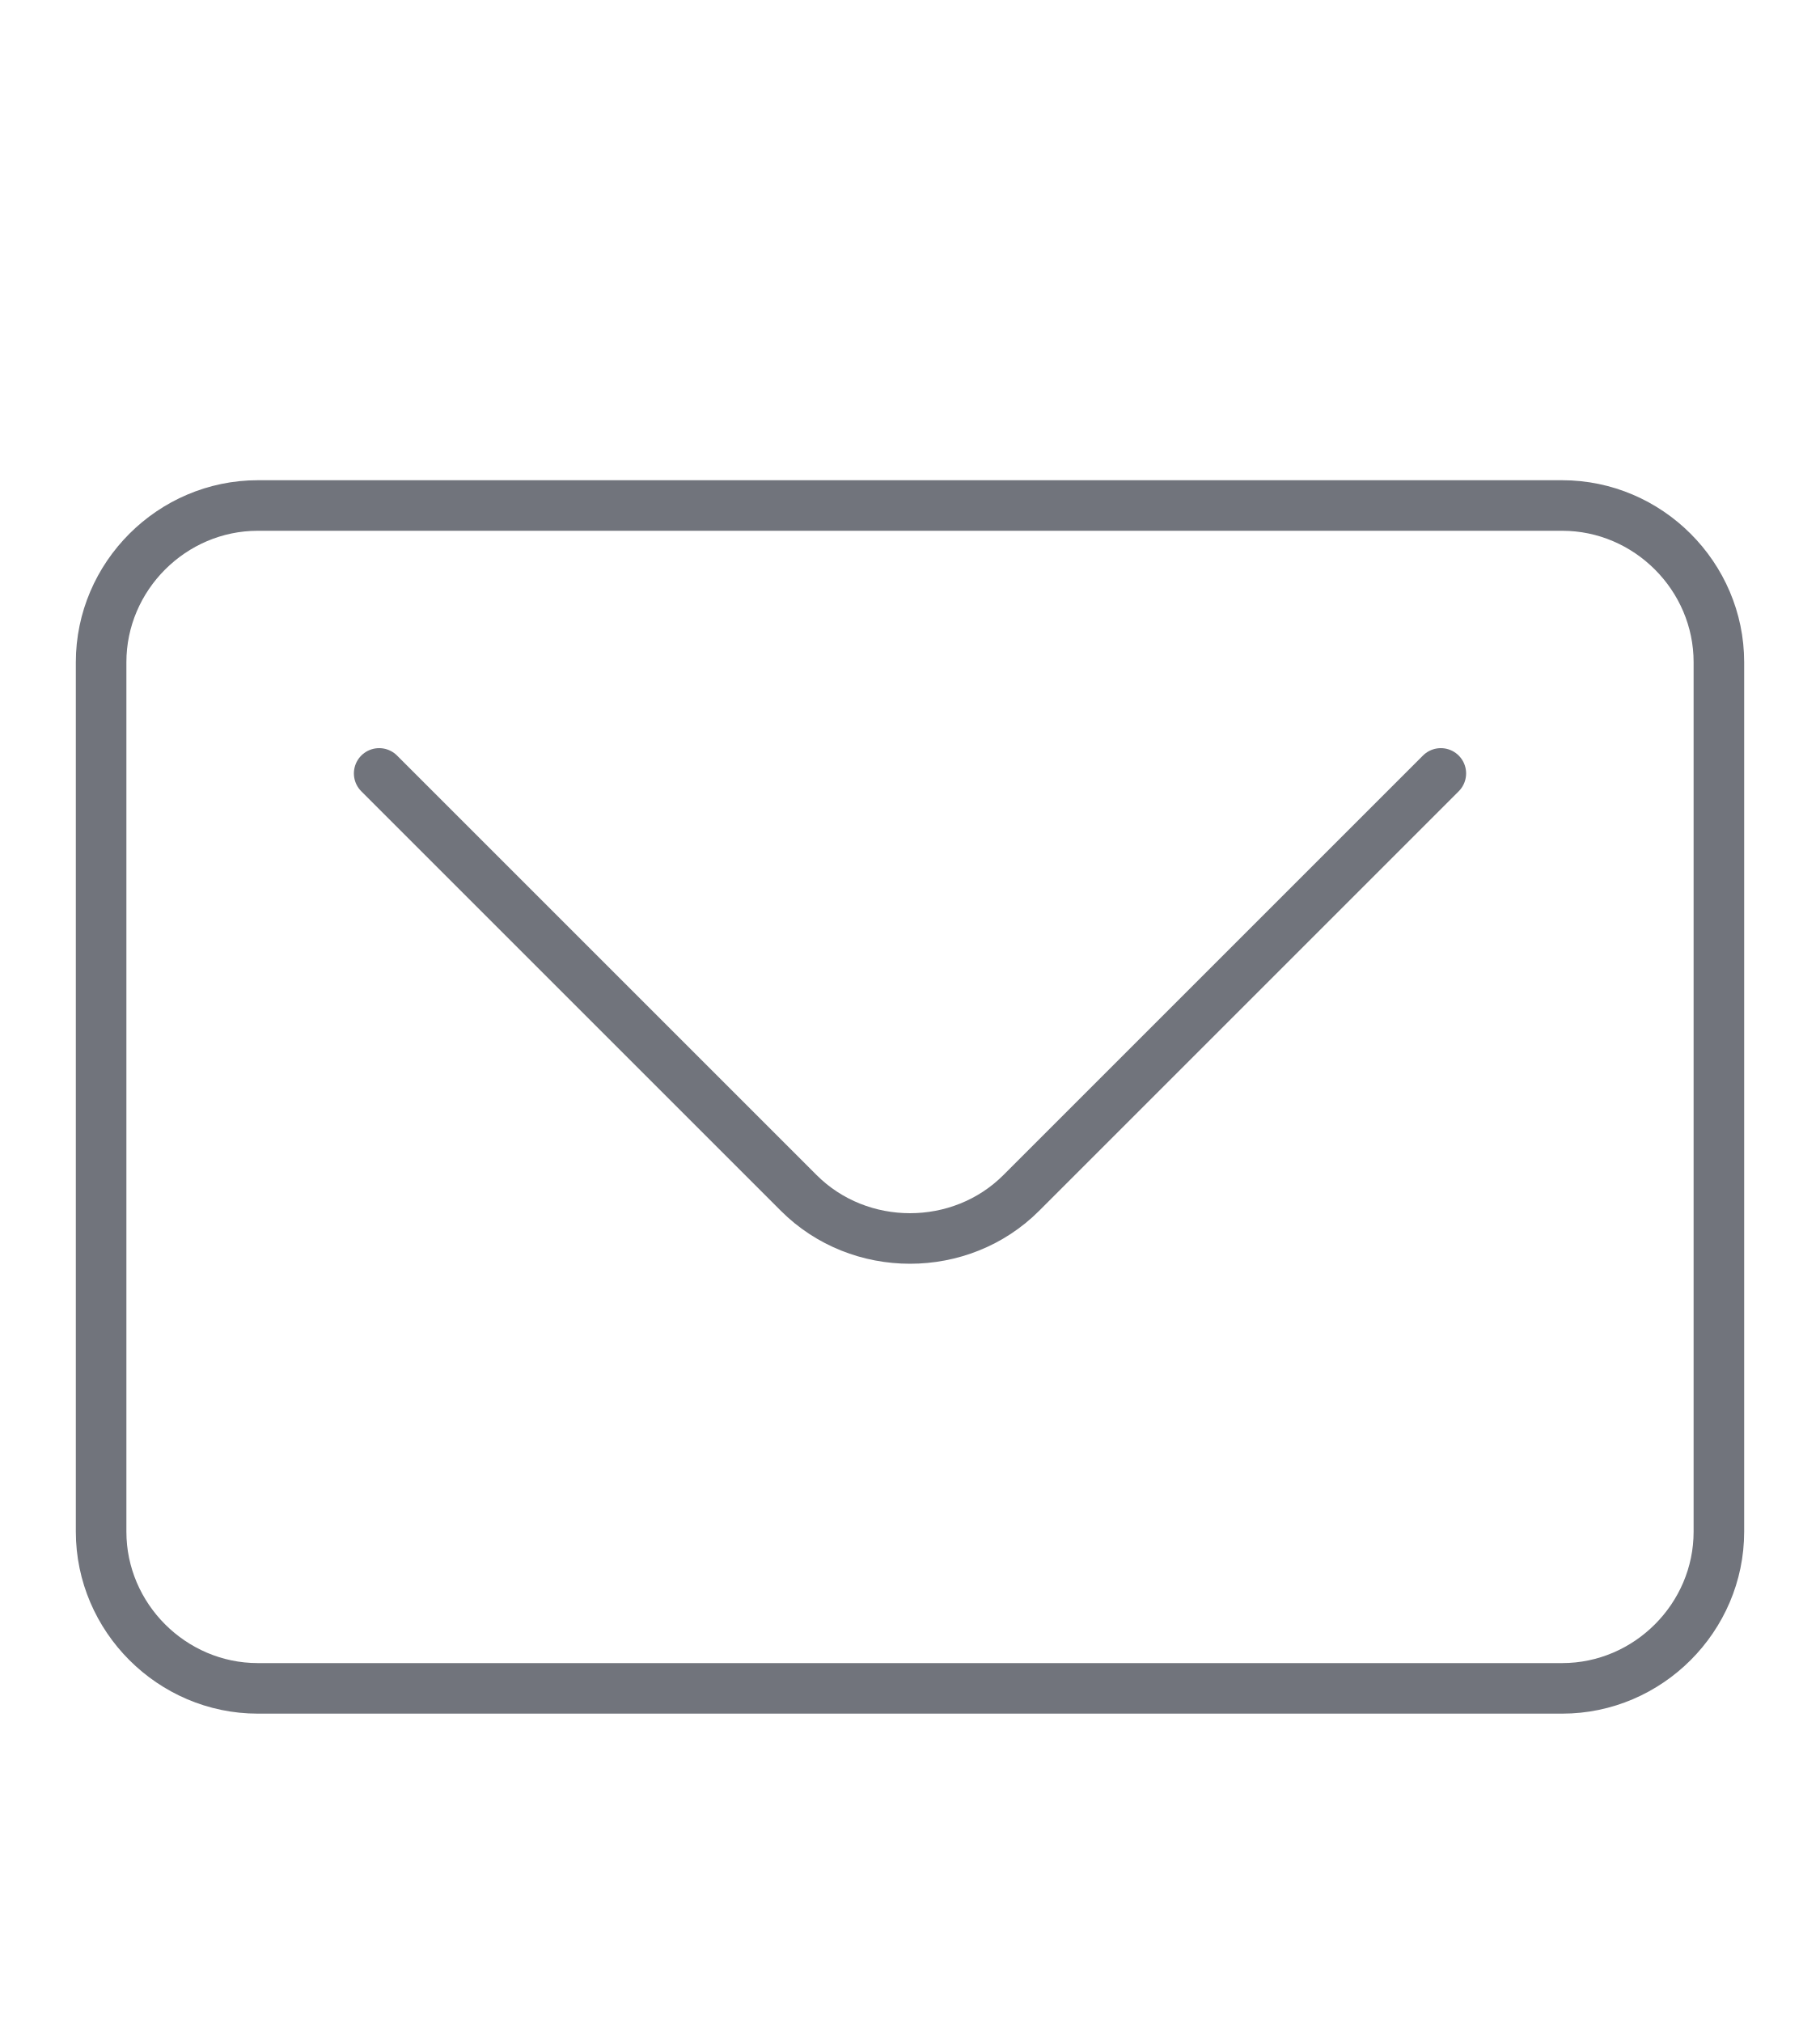
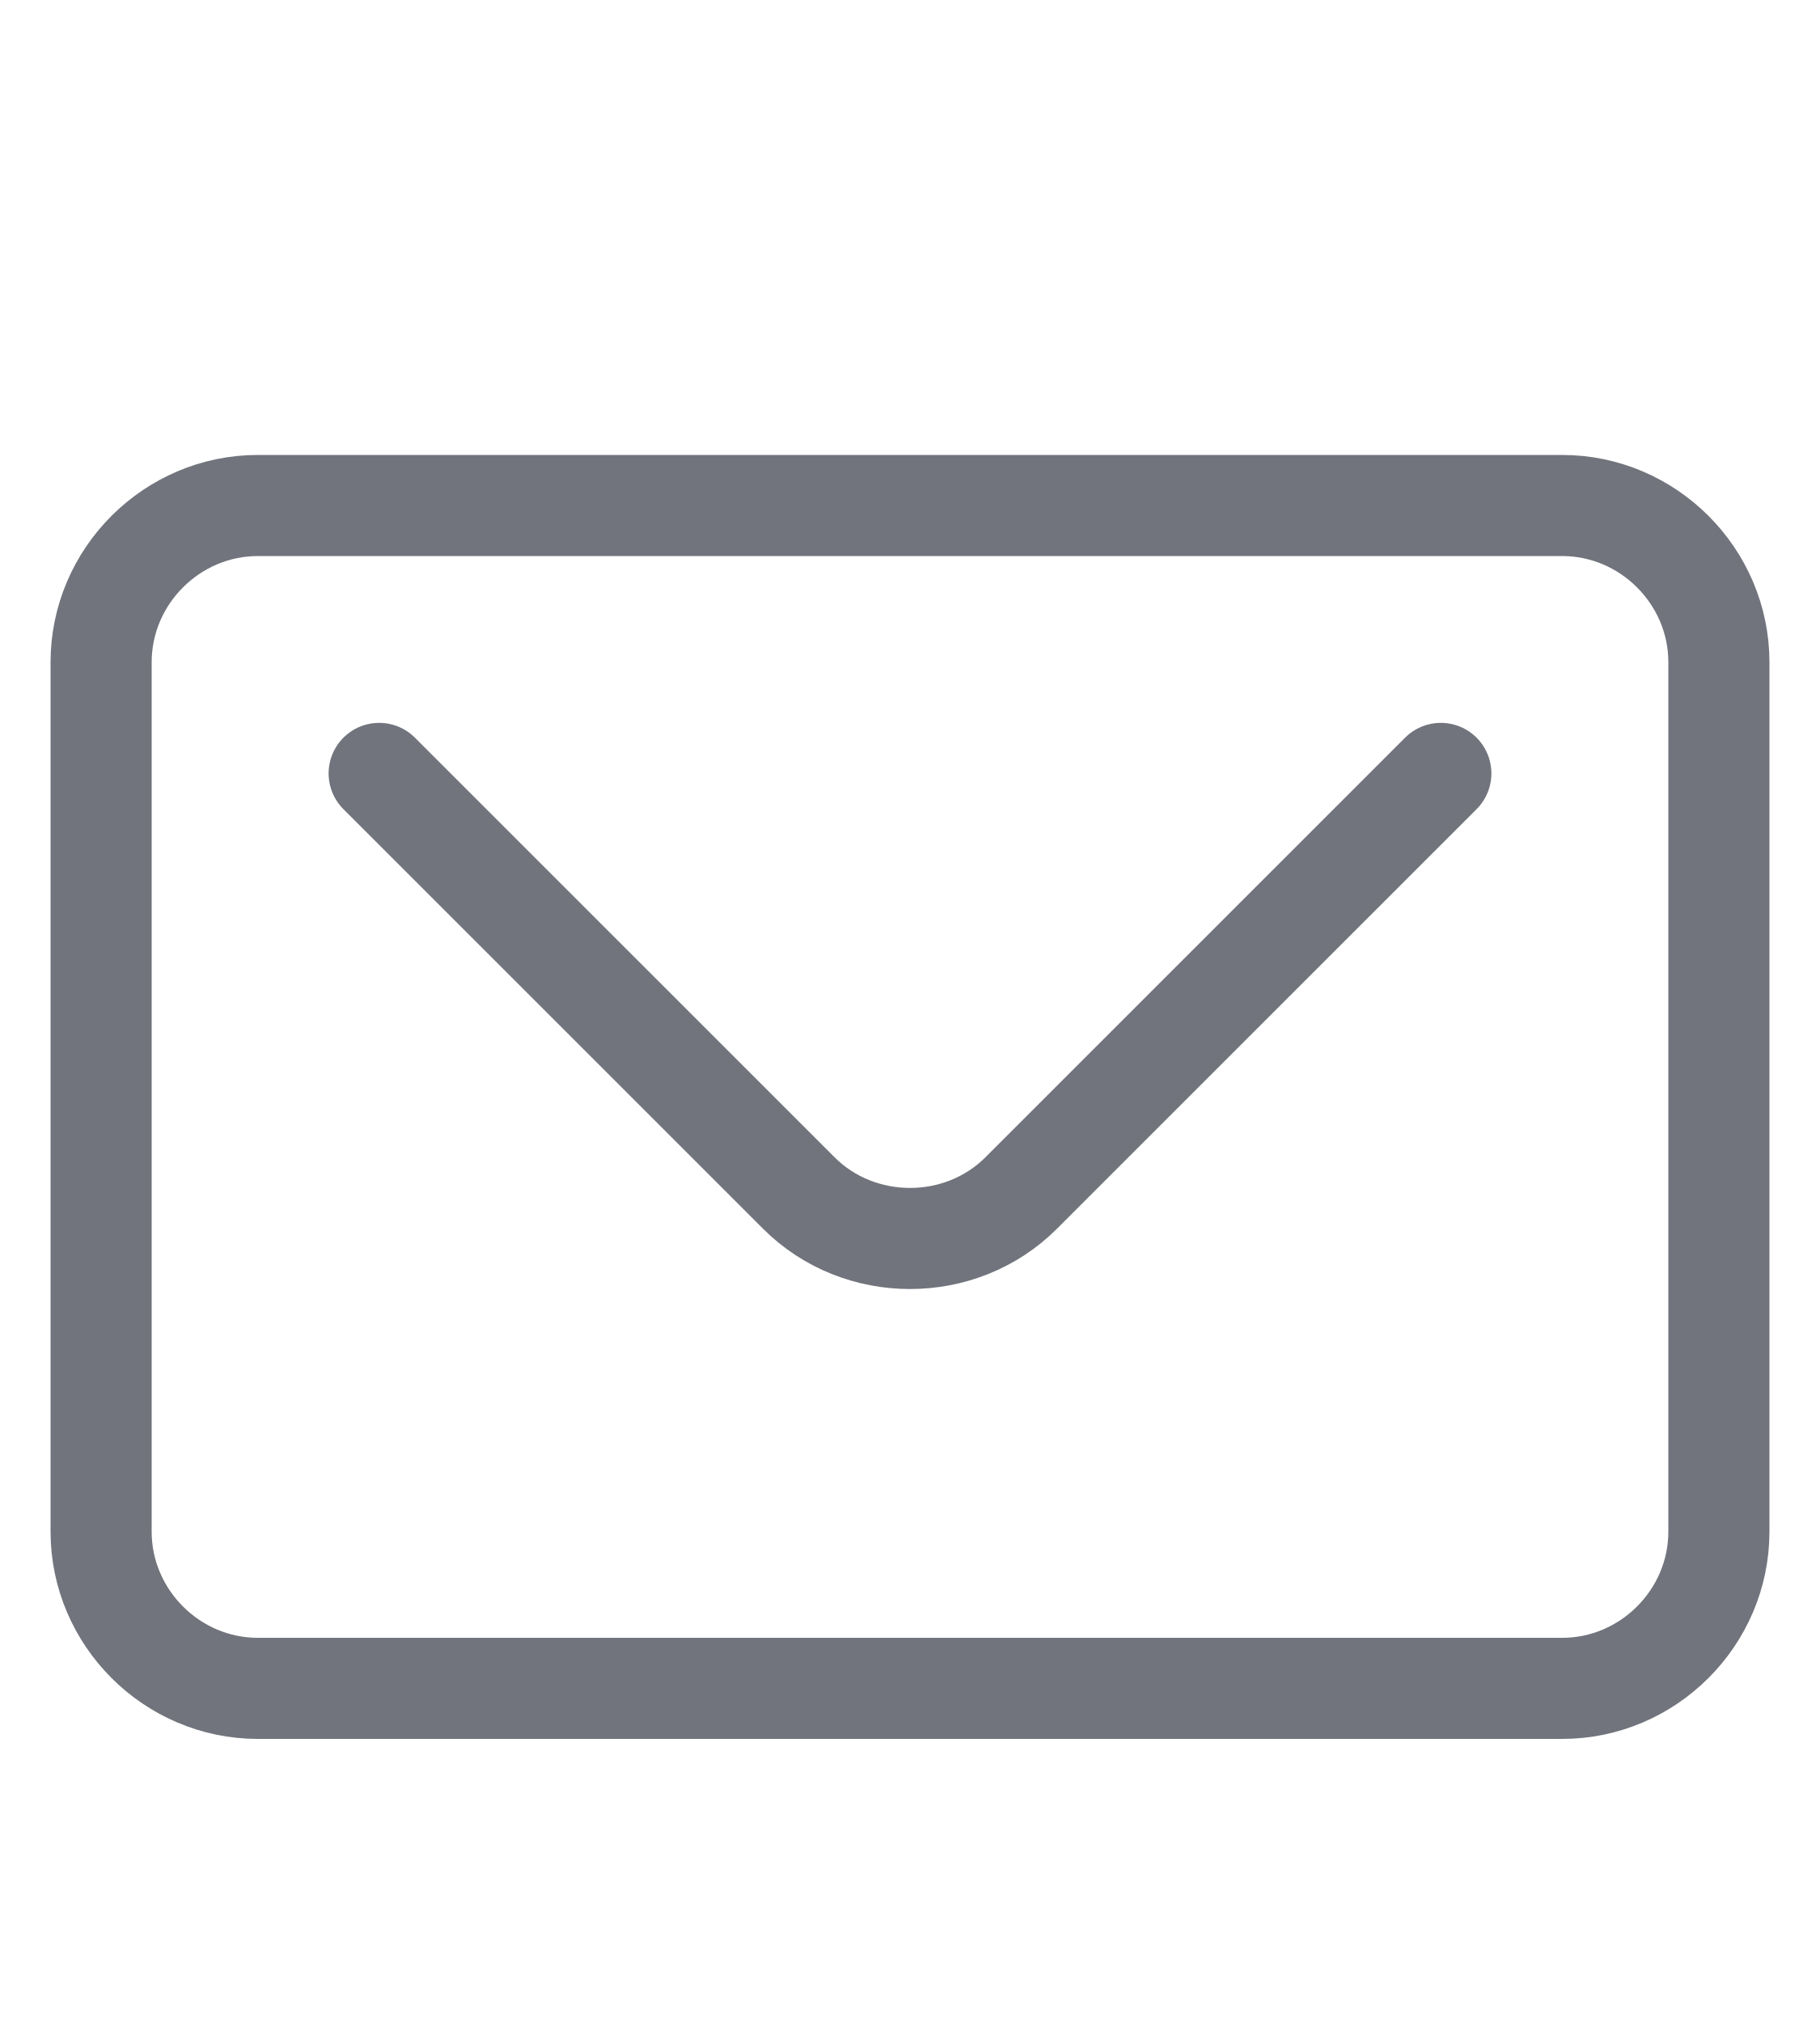
<svg xmlns="http://www.w3.org/2000/svg" version="1.1" id="Layer_1" x="0px" y="0px" viewBox="0 0 36 40" style="enable-background:new 0 0 36 40;" xml:space="preserve">
  <style type="text/css">
- 	.st0{fill:none;stroke:#71747C;stroke-linecap:round;stroke-linejoin:round;stroke-miterlimit:10;}
+ 	.st0{fill:none;stroke:#71747C;stroke-width:2;stroke-linecap:round;stroke-linejoin:round;stroke-miterlimit:10;}
</style>
  <path class="st0" d="M30.9,33.4H5.1C3.4,33.4,2,32,2,30.3V13.1C2,11.4,3.4,10,5.1,10h25.8c1.7,0,3.1,1.4,3.1,3.1v17.2  C34,32,32.6,33.4,30.9,33.4z" />
  <path class="st0" d="M28.5,15.3l-8.3,8.3c-1.2,1.2-3.2,1.2-4.4,0l-8.3-8.3" />
</svg>
